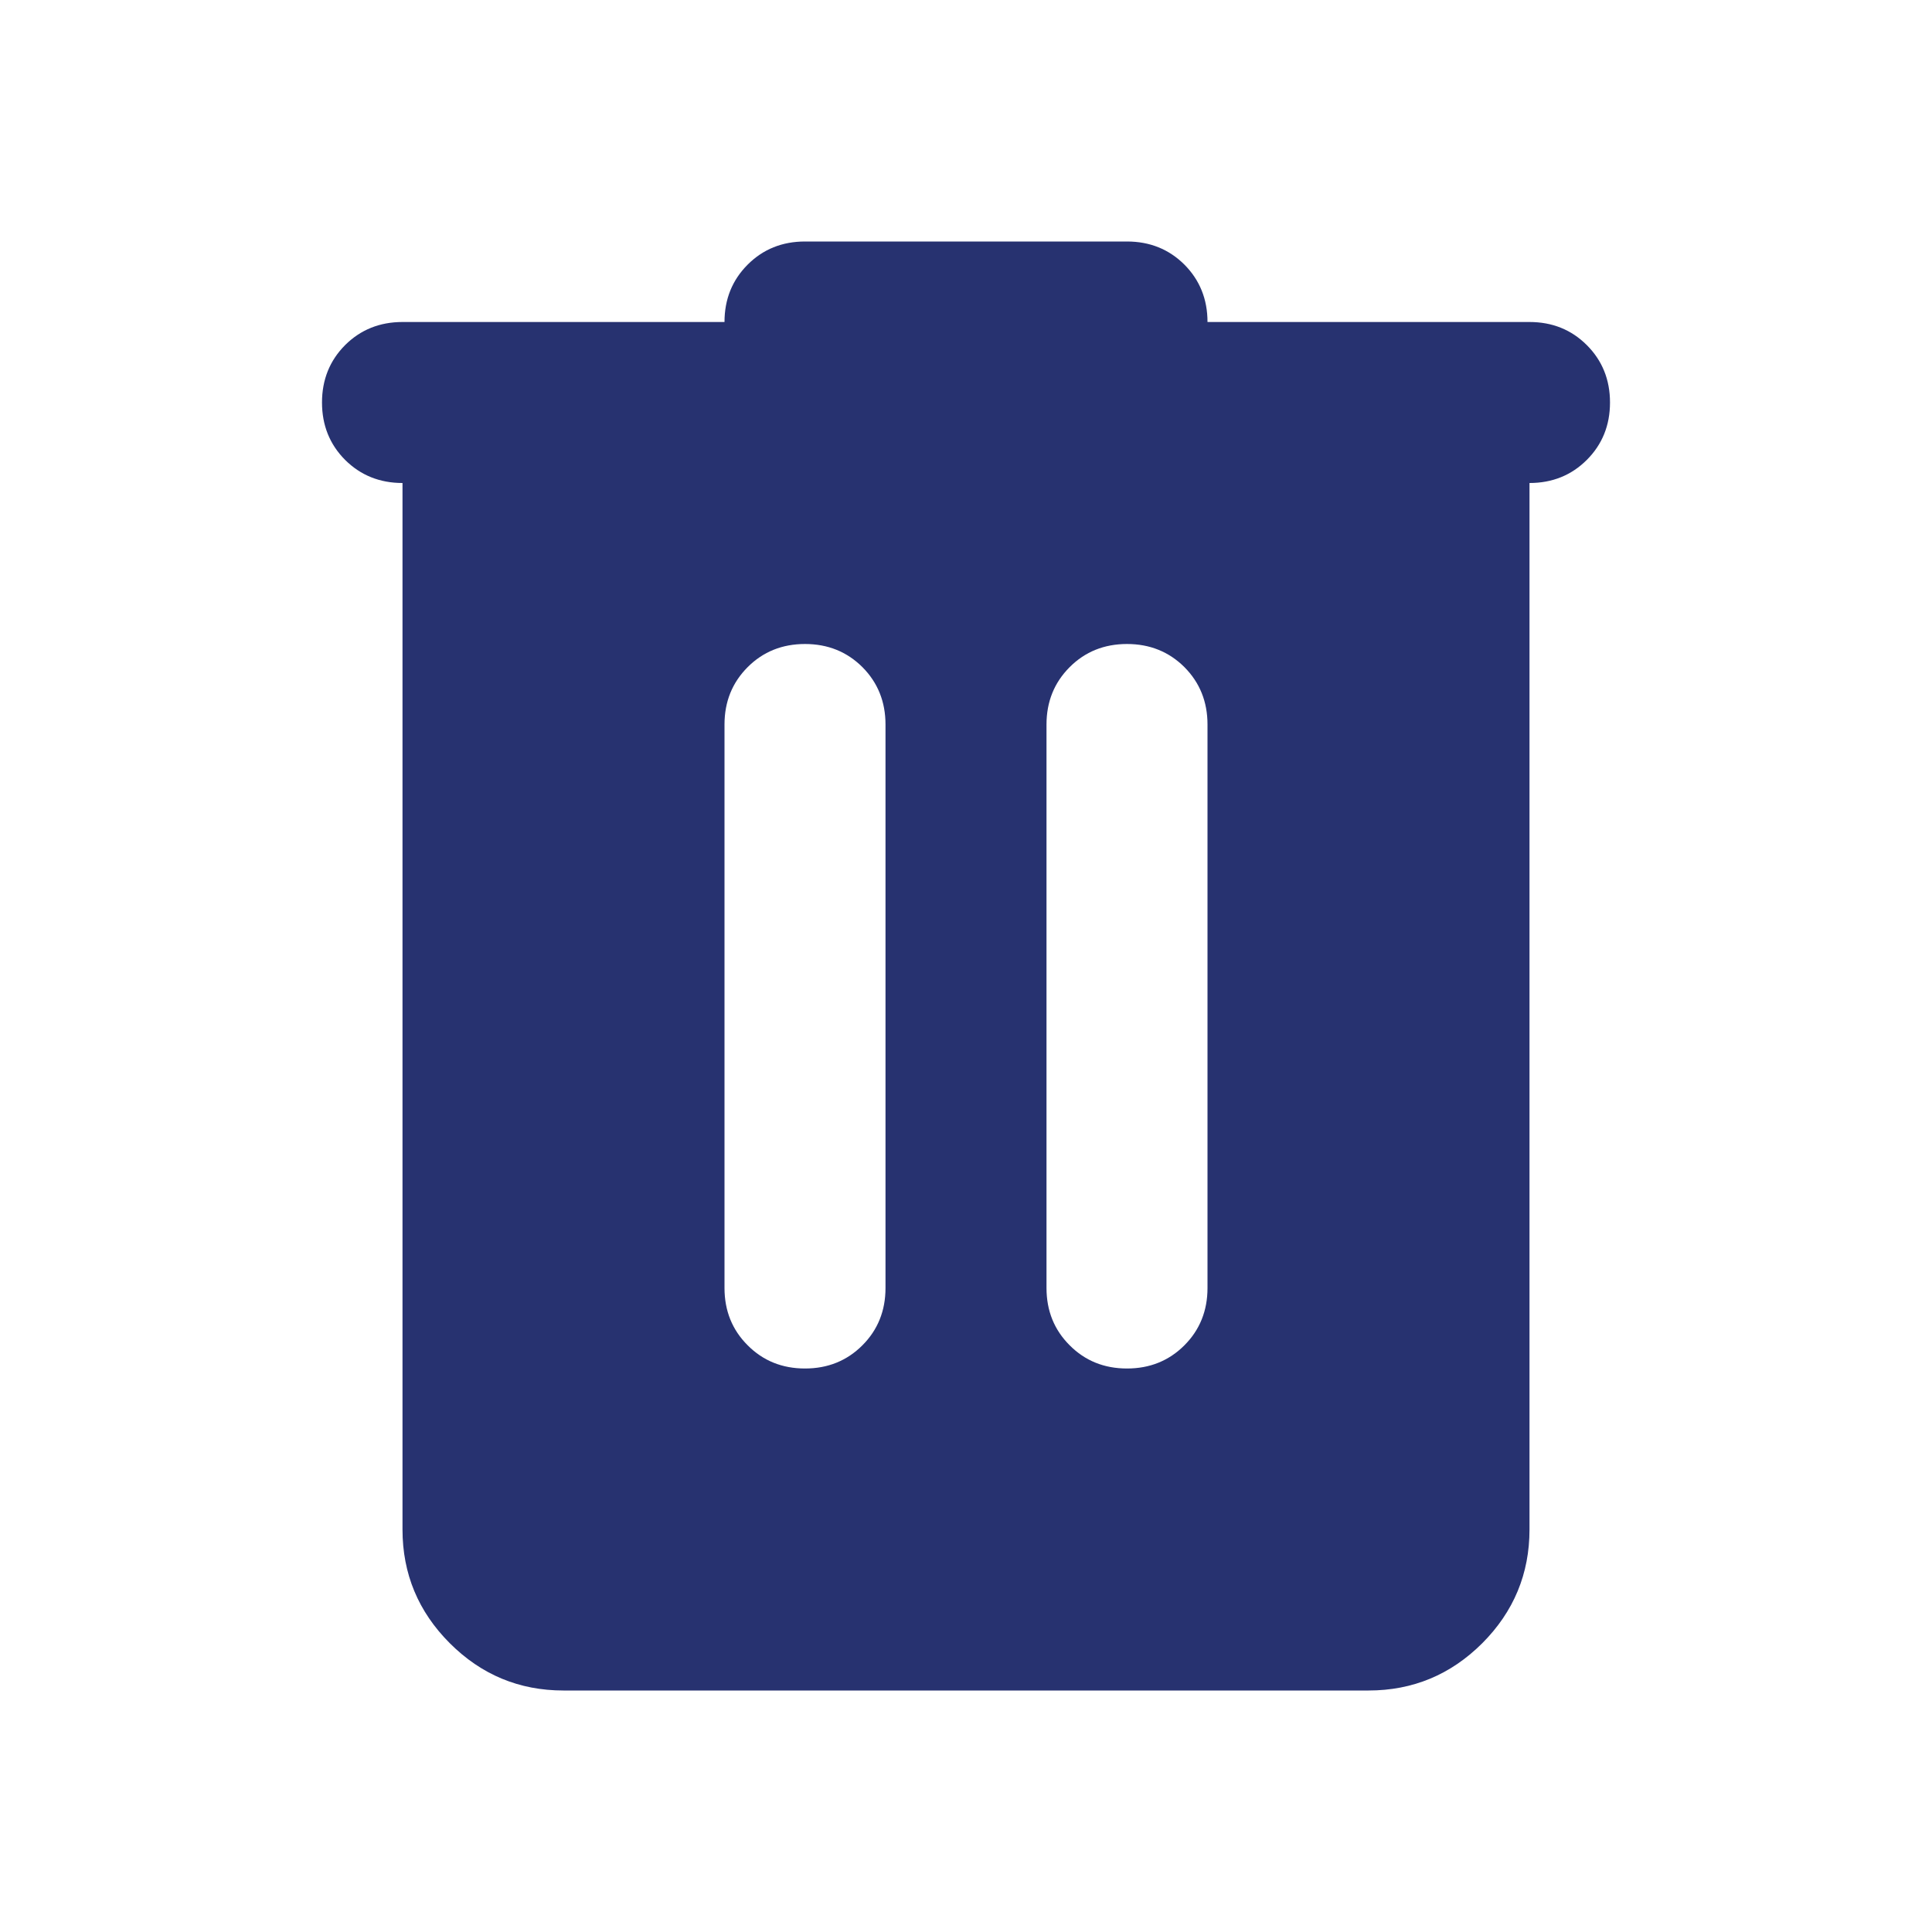
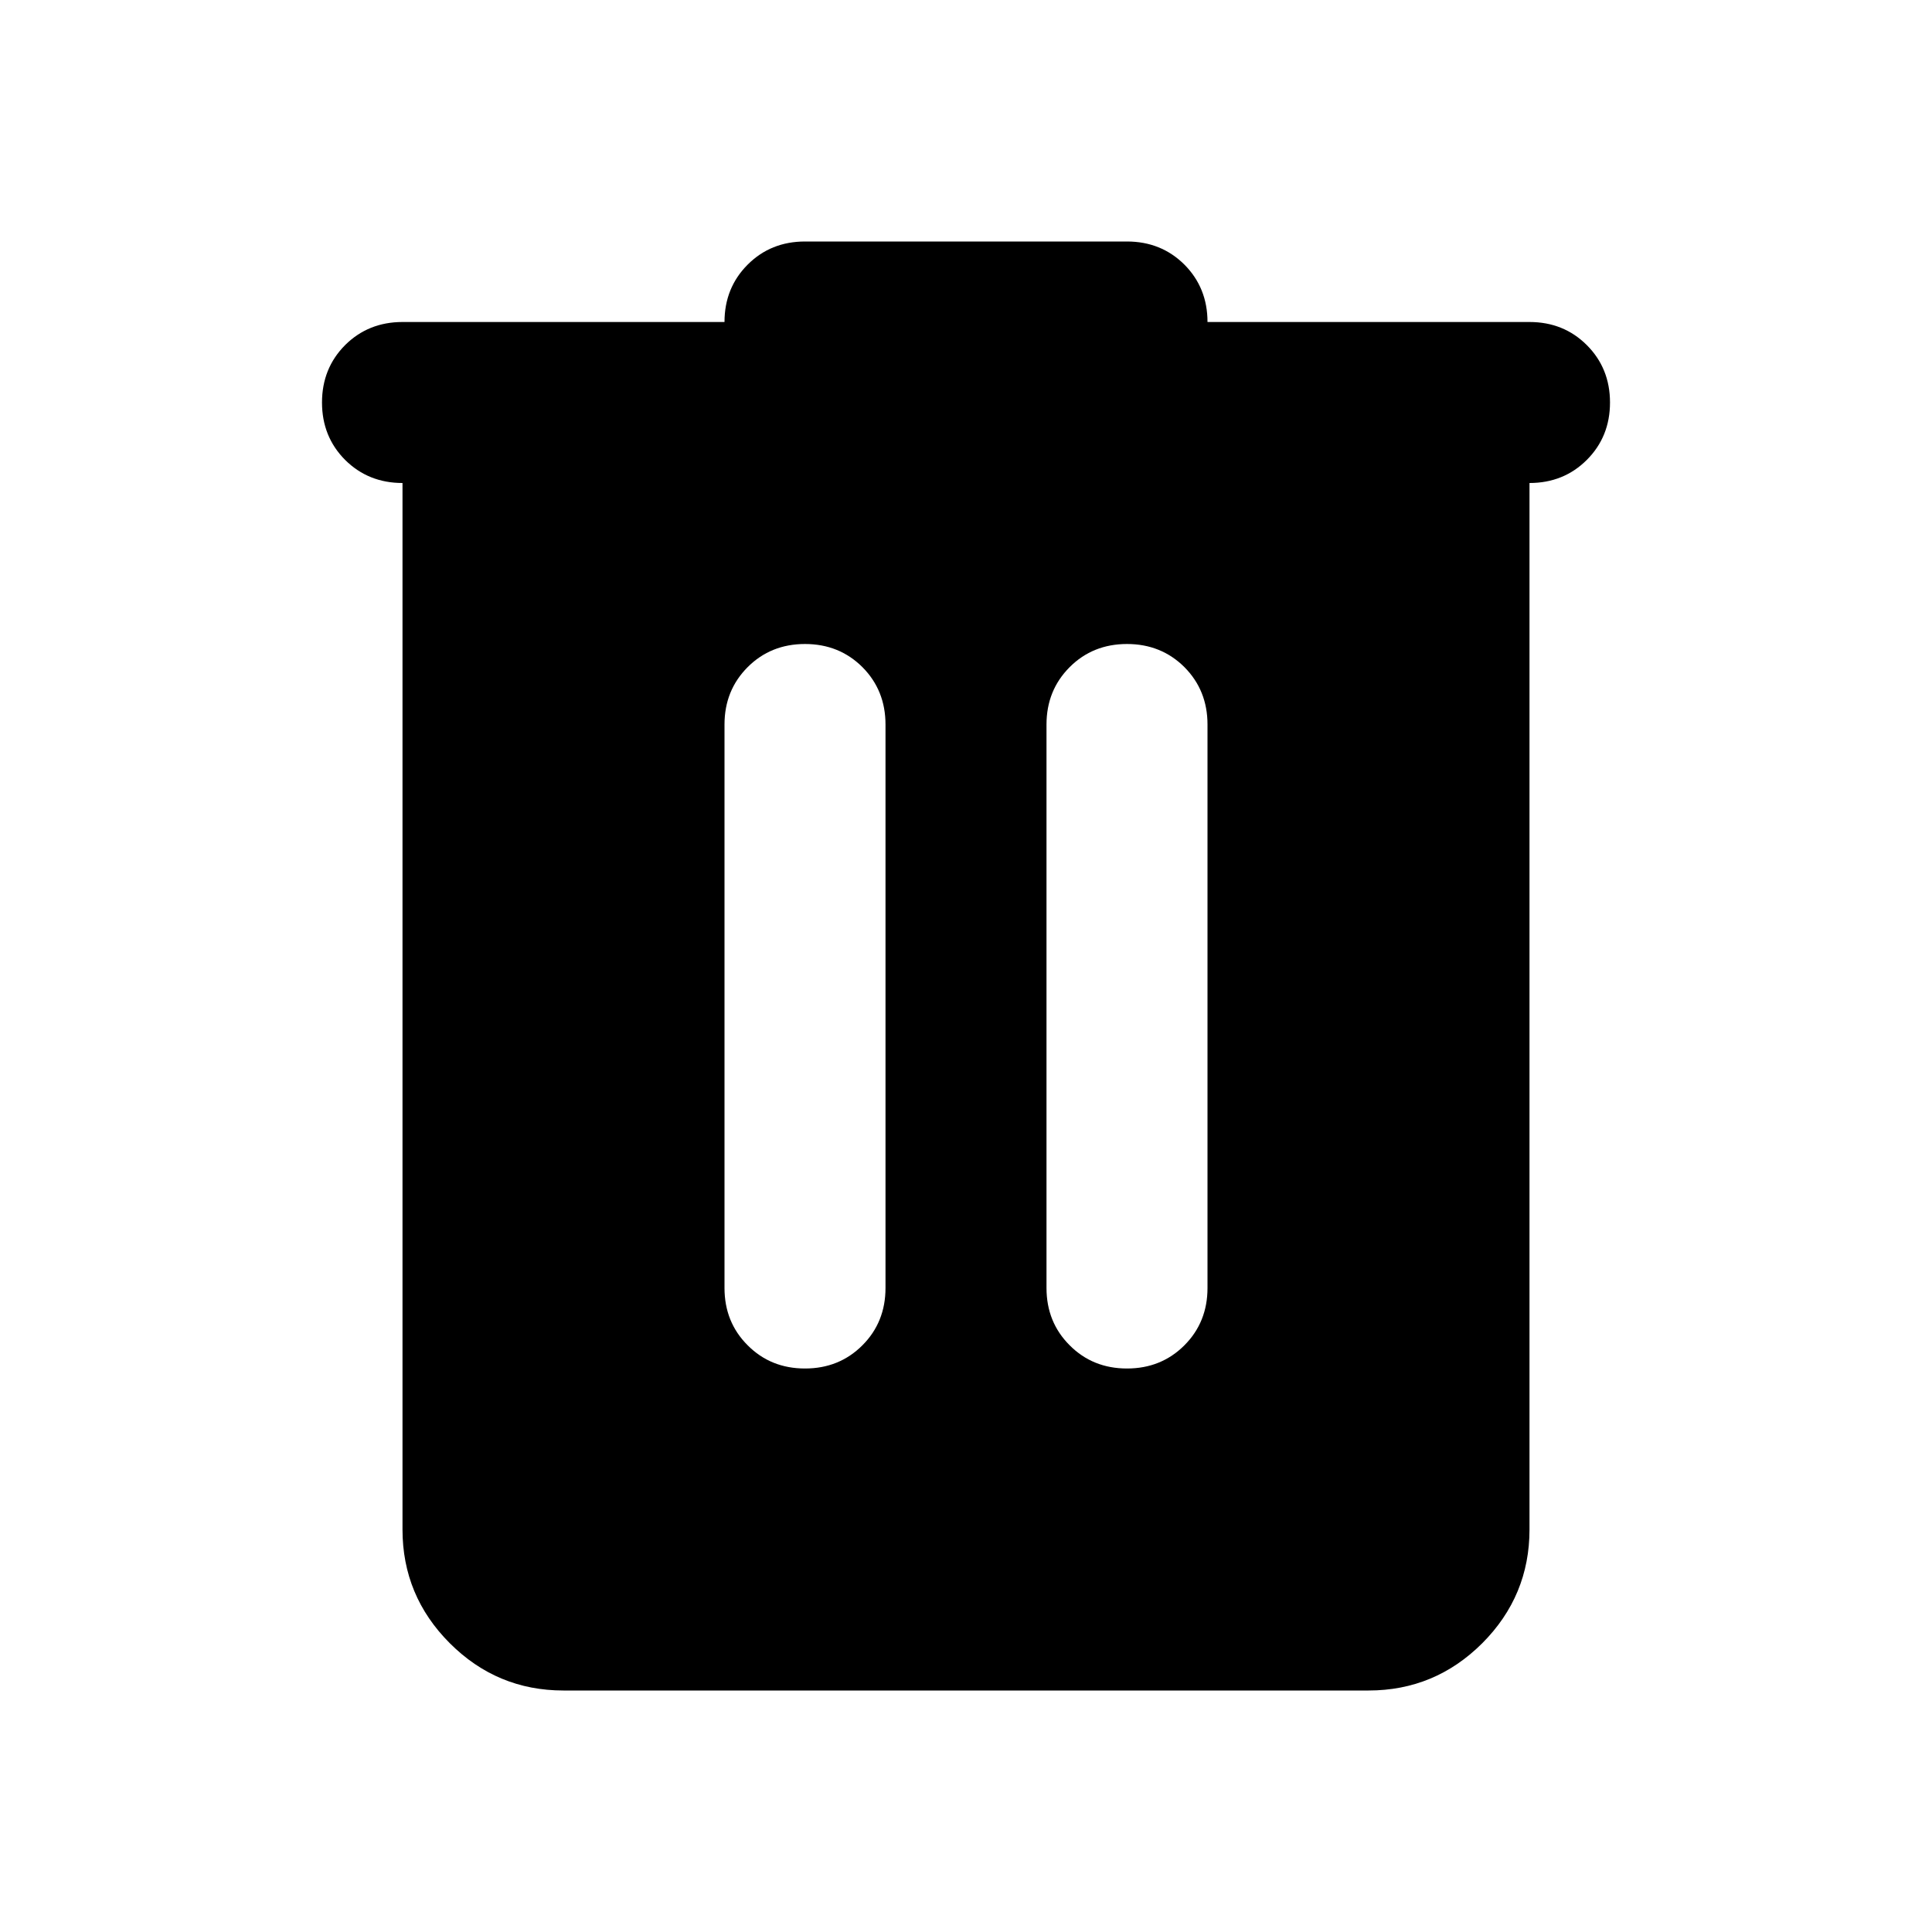
<svg xmlns="http://www.w3.org/2000/svg" width="24" height="24" viewBox="0 0 24 24" fill="none">
-   <path d="M7 21C6.45 21 5.979 20.804 5.588 20.413C5.196 20.021 5 19.55 5 19V6C4.717 6 4.479 5.904 4.287 5.713C4.096 5.521 4 5.283 4 5C4 4.717 4.096 4.479 4.287 4.287C4.479 4.096 4.717 4 5 4H9C9 3.717 9.096 3.479 9.288 3.287C9.479 3.096 9.717 3 10 3H14C14.283 3 14.521 3.096 14.713 3.287C14.904 3.479 15 3.717 15 4H19C19.283 4 19.521 4.096 19.712 4.287C19.904 4.479 20 4.717 20 5C20 5.283 19.904 5.521 19.712 5.713C19.521 5.904 19.283 6 19 6V19C19 19.55 18.804 20.021 18.413 20.413C18.021 20.804 17.55 21 17 21H7ZM9 16C9 16.283 9.096 16.521 9.288 16.712C9.479 16.904 9.717 17 10 17C10.283 17 10.521 16.904 10.713 16.712C10.904 16.521 11 16.283 11 16V9C11 8.717 10.904 8.479 10.713 8.287C10.521 8.096 10.283 8 10 8C9.717 8 9.479 8.096 9.288 8.287C9.096 8.479 9 8.717 9 9V16ZM13 16C13 16.283 13.096 16.521 13.288 16.712C13.479 16.904 13.717 17 14 17C14.283 17 14.521 16.904 14.713 16.712C14.904 16.521 15 16.283 15 16V9C15 8.717 14.904 8.479 14.713 8.287C14.521 8.096 14.283 8 14 8C13.717 8 13.479 8.096 13.288 8.287C13.096 8.479 13 8.717 13 9V16Z" fill="#273270" />
+   <path d="M7 21C6.45 21 5.979 20.804 5.588 20.413C5.196 20.021 5 19.55 5 19V6C4.717 6 4.479 5.904 4.287 5.713C4.096 5.521 4 5.283 4 5C4 4.717 4.096 4.479 4.287 4.287C4.479 4.096 4.717 4 5 4H9C9 3.717 9.096 3.479 9.288 3.287C9.479 3.096 9.717 3 10 3H14C14.283 3 14.521 3.096 14.713 3.287C14.904 3.479 15 3.717 15 4H19C19.283 4 19.521 4.096 19.712 4.287C19.904 4.479 20 4.717 20 5C20 5.283 19.904 5.521 19.712 5.713C19.521 5.904 19.283 6 19 6V19C19 19.55 18.804 20.021 18.413 20.413C18.021 20.804 17.55 21 17 21H7ZM9 16C9 16.283 9.096 16.521 9.288 16.712C9.479 16.904 9.717 17 10 17C10.283 17 10.521 16.904 10.713 16.712C10.904 16.521 11 16.283 11 16V9C11 8.717 10.904 8.479 10.713 8.287C10.521 8.096 10.283 8 10 8C9.717 8 9.479 8.096 9.288 8.287C9.096 8.479 9 8.717 9 9V16ZM13 16C13 16.283 13.096 16.521 13.288 16.712C13.479 16.904 13.717 17 14 17C14.283 17 14.521 16.904 14.713 16.712C14.904 16.521 15 16.283 15 16V9C15 8.717 14.904 8.479 14.713 8.287C14.521 8.096 14.283 8 14 8C13.717 8 13.479 8.096 13.288 8.287C13.096 8.479 13 8.717 13 9V16Z" fill="currentColor" />
</svg>
